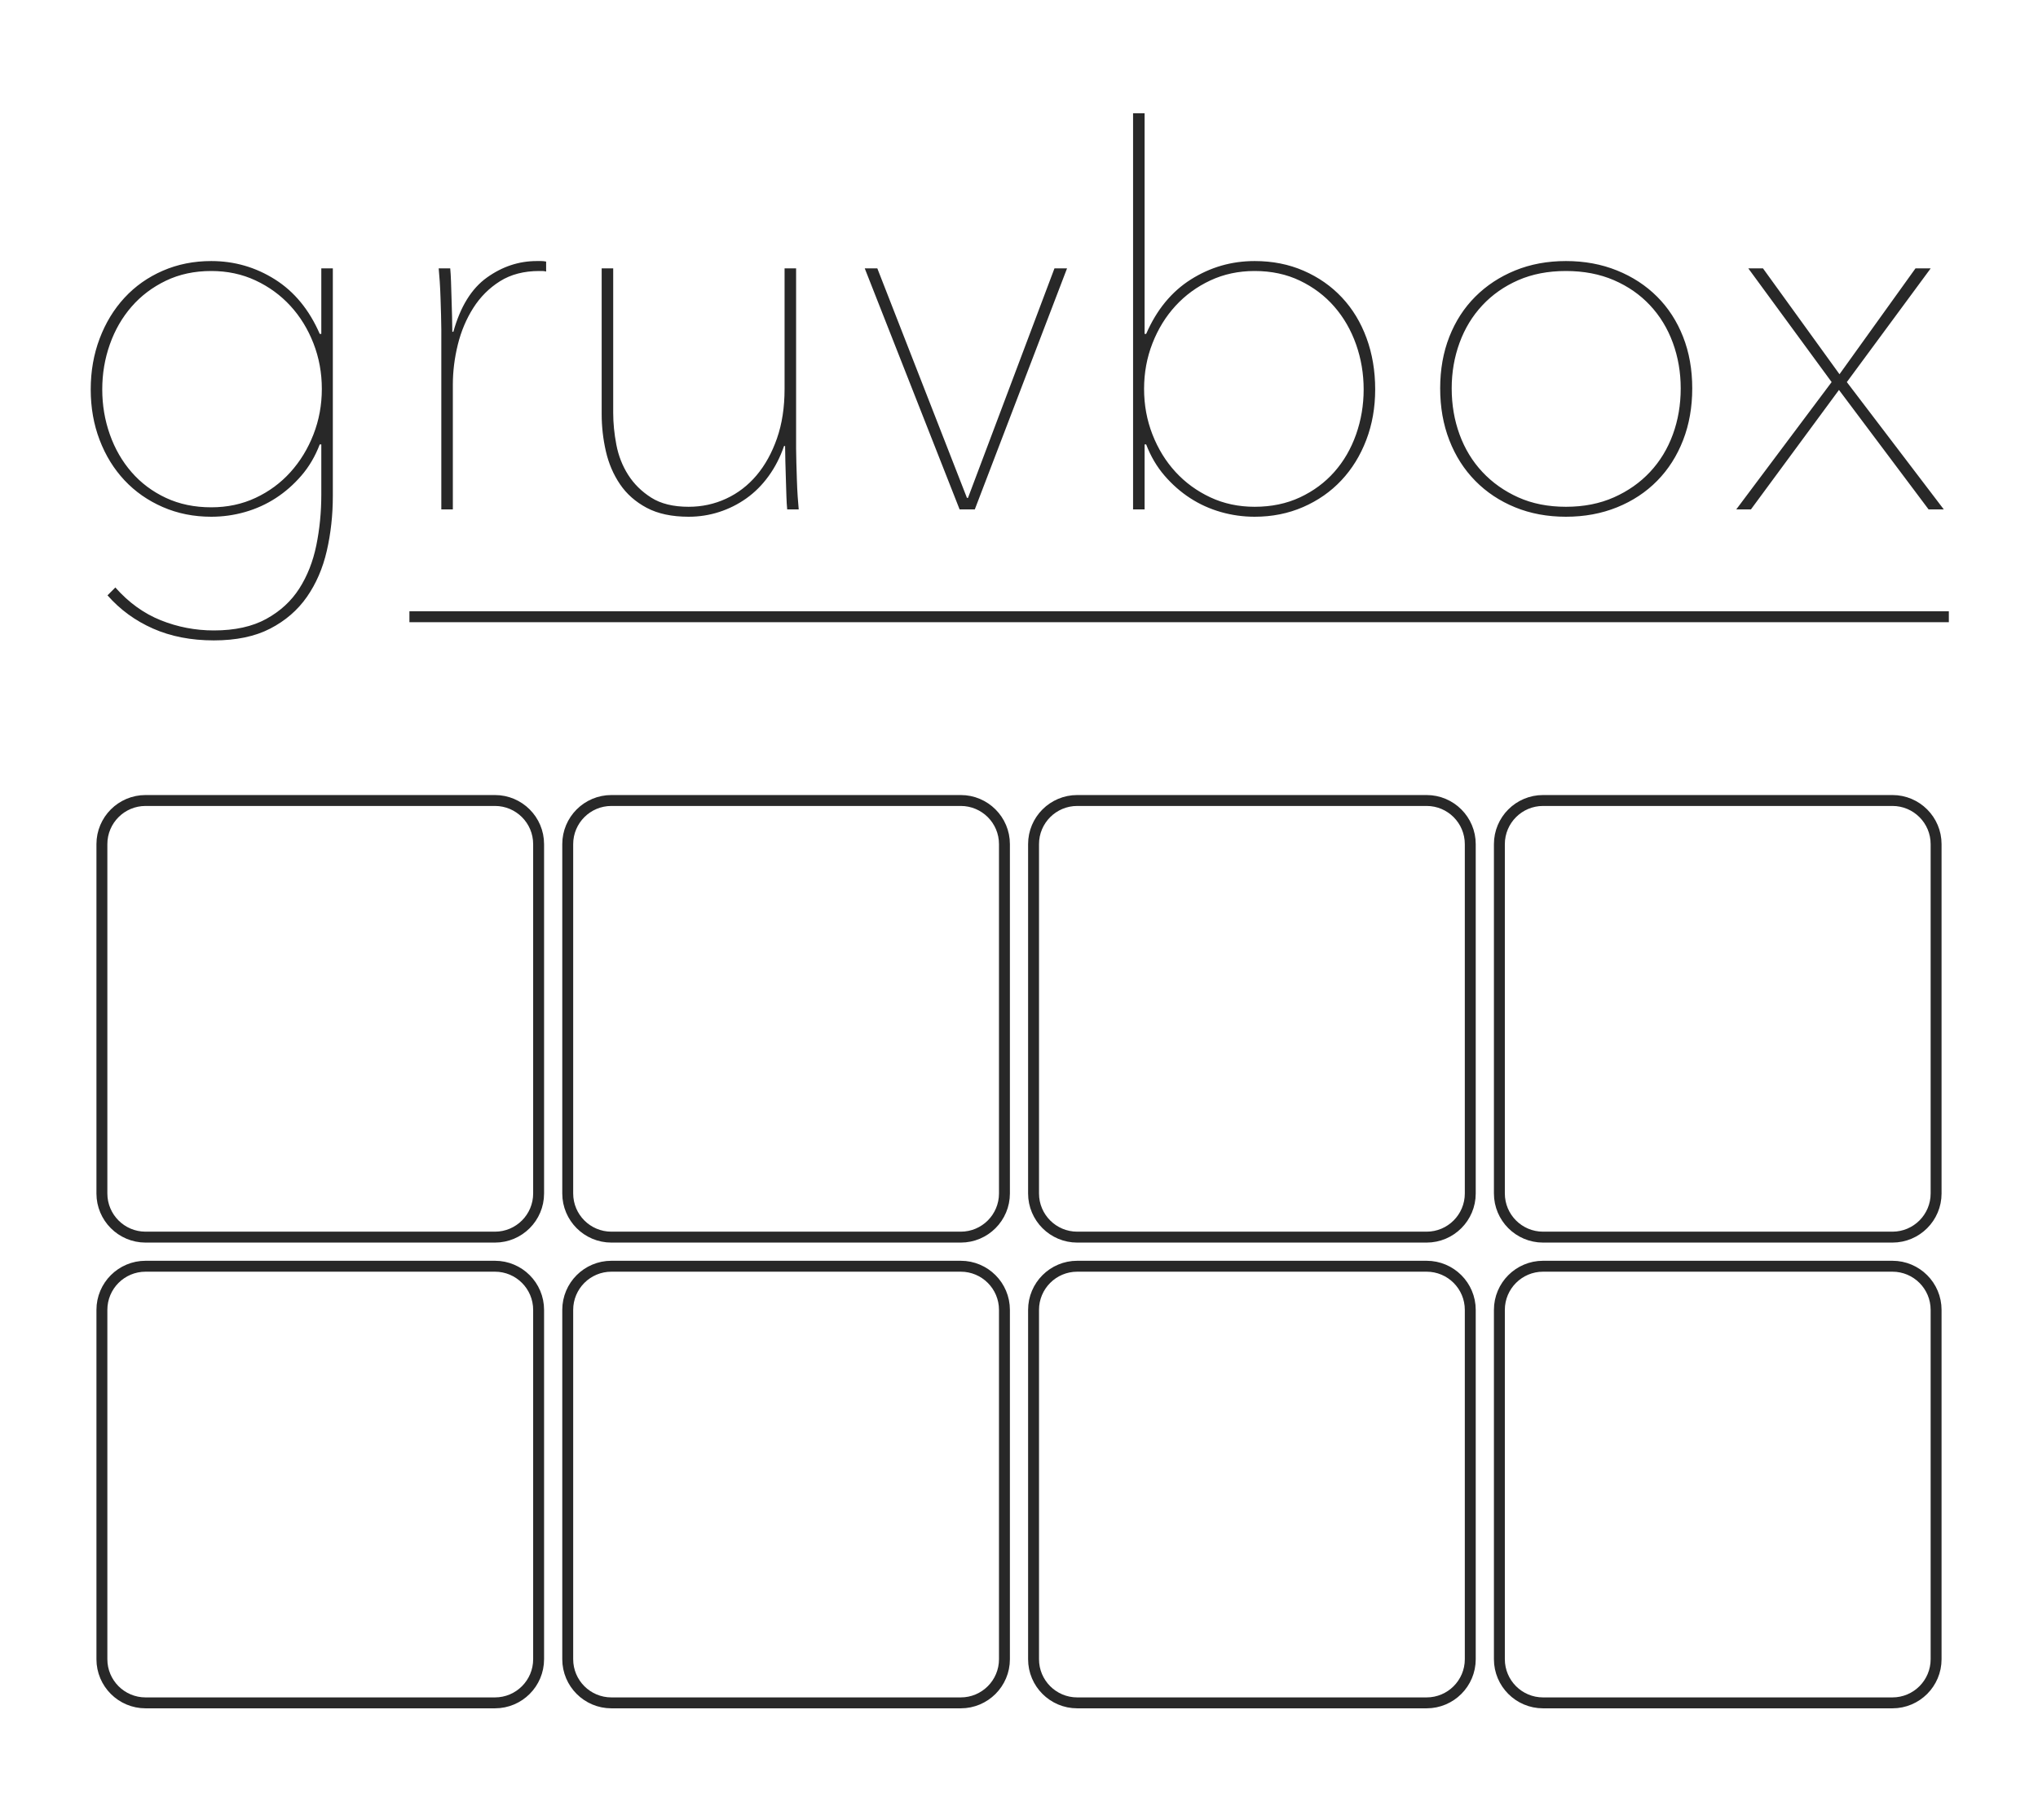
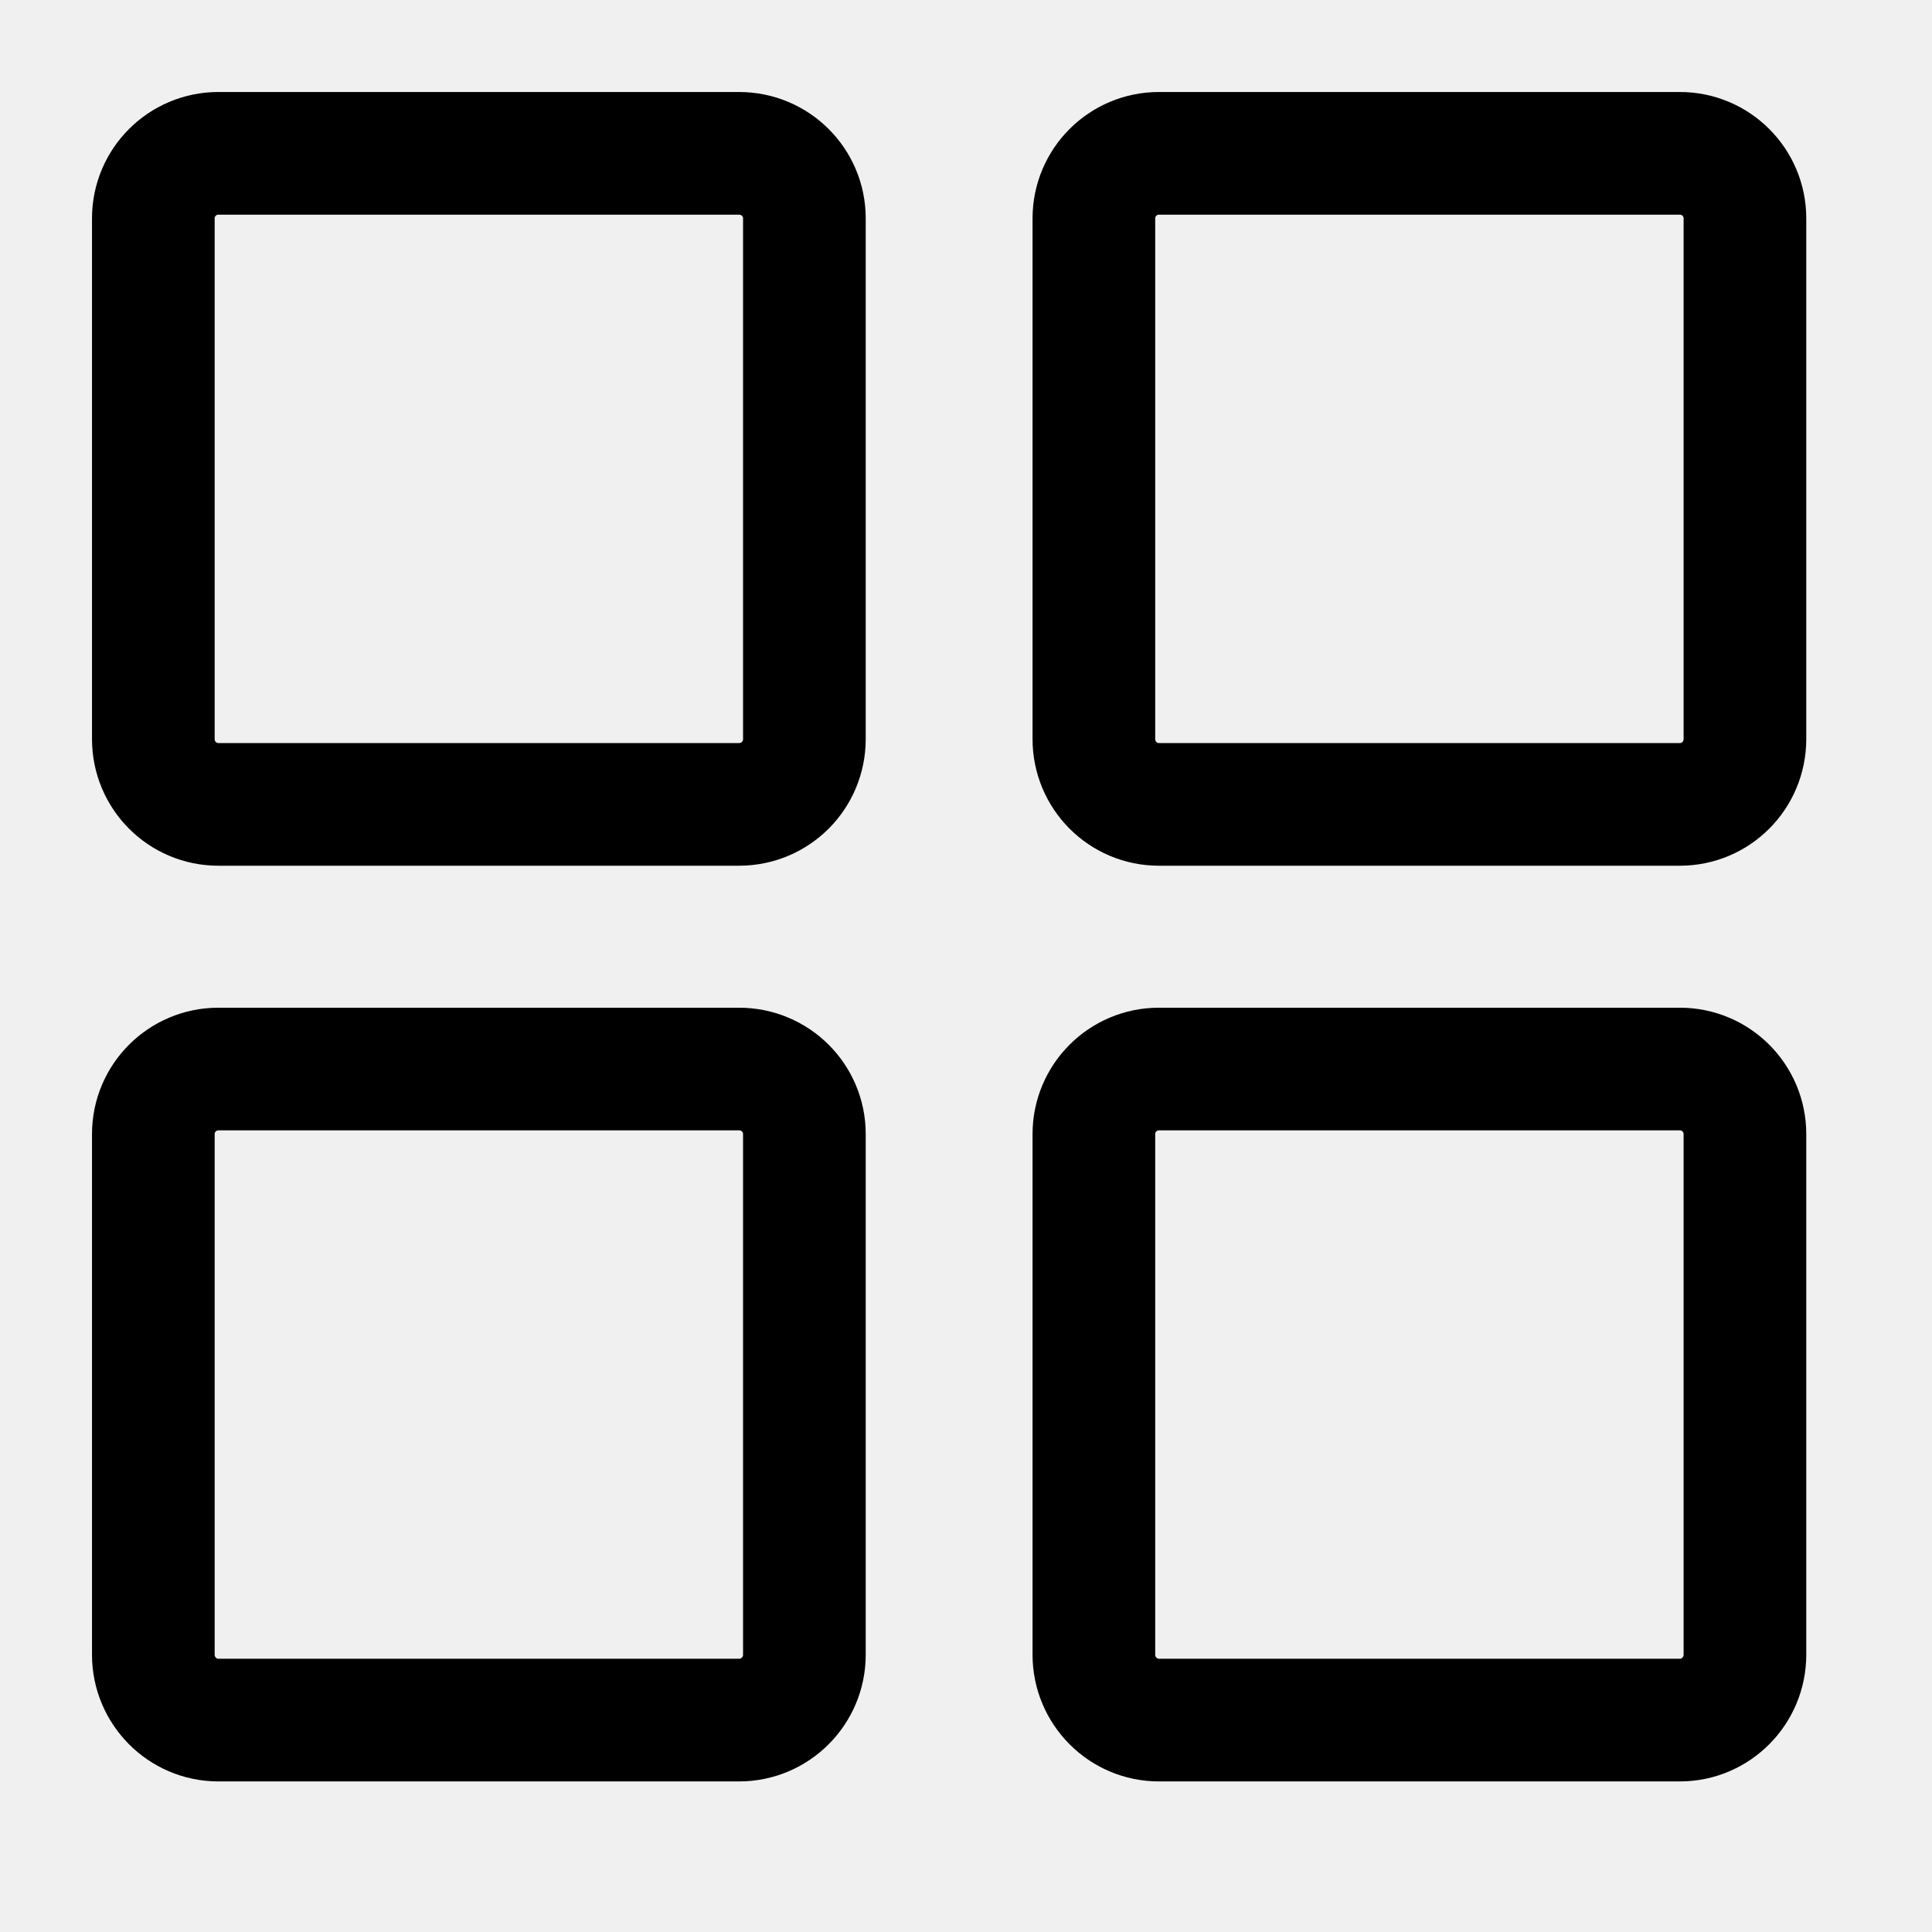
- <svg xmlns="http://www.w3.org/2000/svg" xmlns:xlink="http://www.w3.org/1999/xlink" width="280px" height="250px" viewBox="0 0 280 250" version="1.1">
-   <defs>
-     <rect id="path-1" x="0" y="0" width="60" height="60" rx="6" />
-     <rect id="path-2" x="192" y="0" width="60" height="60" rx="6" />
-     <rect id="path-3" x="128" y="0" width="60" height="60" rx="6" />
-     <rect id="path-4" x="64" y="0" width="60" height="60" rx="6" />
-     <rect id="path-5" x="0" y="64" width="60" height="60" rx="6" />
-     <rect id="path-6" x="128" y="64" width="60" height="60" rx="6" />
-     <rect id="path-7" x="64" y="64" width="60" height="60" rx="6" />
-     <rect id="path-8" x="192" y="64" width="60" height="60" rx="6" />
-   </defs>
-   <g id="Page-1" stroke="none" stroke-width="1" fill="none" fill-rule="evenodd">
-     <g id="Desktop-Landscape" transform="translate(-726, -368)">
-       <rect id="Rectangle-18" fill="#FFFFFF" x="612" y="200" width="544" height="542" />
-       <g id="Group-+-gruvbox-copy-+-Line-Copy-2-Copy" transform="translate(738, 383)">
-         <g id="Group" transform="translate(2, 95)">
-           <g id="Rectangle-2-Copy-7">
-             <use stroke="#282828" stroke-width="1.5" xlink:href="#path-1" />
-             <use stroke="none" xlink:href="#path-1" />
-             <use stroke="none" xlink:href="#path-1" />
-           </g>
-           <g id="Rectangle-2-Copy-4">
-             <use stroke="#282828" stroke-width="1.5" xlink:href="#path-2" />
-             <use stroke="none" xlink:href="#path-2" />
-             <use stroke="none" xlink:href="#path-2" />
-           </g>
-           <g id="Rectangle-2-Copy-5">
-             <use stroke="#282828" stroke-width="1.5" xlink:href="#path-3" />
-             <use stroke="none" xlink:href="#path-3" />
-             <use stroke="none" xlink:href="#path-3" />
-           </g>
-           <g id="Rectangle-2-Copy-6">
-             <use stroke="#282828" stroke-width="1.5" xlink:href="#path-4" />
-             <use stroke="none" xlink:href="#path-4" />
-             <use stroke="none" xlink:href="#path-4" />
-           </g>
-           <g id="Rectangle-2-Copy-3">
-             <use stroke="#282828" stroke-width="1.5" xlink:href="#path-5" />
-             <use stroke="none" xlink:href="#path-5" />
-             <use stroke="none" xlink:href="#path-5" />
-           </g>
-           <g id="Rectangle-2-Copy-2">
-             <use stroke="#282828" stroke-width="1.5" xlink:href="#path-6" />
-             <use stroke="none" xlink:href="#path-6" />
-             <use stroke="none" xlink:href="#path-6" />
-           </g>
-           <g id="Rectangle-2-Copy">
-             <use stroke="#282828" stroke-width="1.5" xlink:href="#path-7" />
-             <use stroke="none" xlink:href="#path-7" />
-             <use stroke="none" xlink:href="#path-7" />
-           </g>
-           <g id="Rectangle-2">
-             <use stroke="#282828" stroke-width="1.5" xlink:href="#path-8" />
-             <use stroke="none" xlink:href="#path-8" />
-             <use stroke="none" xlink:href="#path-8" />
-           </g>
-         </g>
-         <g id="gruvbox-copy-+-Line-Copy-2">
-           <path d="M45,69.75 L255,69.75" id="Line-Copy-2" stroke="#282828" stroke-width="1.5" stroke-linecap="square" />
-           <path d="M32.144,46.072 L31.928,46.072 C31.304,47.704 30.464,49.132 29.408,50.356 C28.352,51.58 27.176,52.612 25.88,53.452 C24.584,54.292 23.18,54.928 21.668,55.36 C20.156,55.792 18.608,56.008 17.024,56.008 C14.624,56.008 12.404,55.564 10.364,54.676 C8.324,53.788 6.572,52.564 5.108,51.004 C3.644,49.444 2.504,47.596 1.688,45.46 C0.872,43.324 0.464,41.008 0.464,38.512 C0.464,36.016 0.872,33.688 1.688,31.528 C2.504,29.368 3.644,27.496 5.108,25.912 C6.572,24.328 8.324,23.092 10.364,22.204 C12.404,21.316 14.624,20.872 17.024,20.872 C20.192,20.872 23.108,21.712 25.772,23.392 C28.436,25.072 30.488,27.568 31.928,30.88 L32.144,30.88 L32.144,21.88 L33.728,21.88 L33.728,53.128 C33.728,55.768 33.452,58.288 32.9,60.688 C32.348,63.088 31.436,65.2 30.164,67.024 C28.892,68.848 27.212,70.3 25.124,71.38 C23.036,72.46 20.456,73 17.384,73 C14.264,73 11.48,72.46 9.032,71.38 C6.584,70.3 4.496,68.776 2.768,66.808 L3.848,65.728 C5.672,67.792 7.748,69.292 10.076,70.228 C12.404,71.164 14.84,71.632 17.384,71.632 C20.264,71.632 22.664,71.104 24.584,70.048 C26.504,68.992 28.016,67.6 29.12,65.872 C30.224,64.144 31.004,62.164 31.46,59.932 C31.916,57.7 32.144,55.384 32.144,52.984 L32.144,46.072 Z M2.048,38.512 C2.048,40.672 2.396,42.736 3.092,44.704 C3.788,46.672 4.784,48.4 6.08,49.888 C7.376,51.376 8.948,52.552 10.796,53.416 C12.644,54.28 14.72,54.712 17.024,54.712 C19.232,54.712 21.26,54.28 23.108,53.416 C24.956,52.552 26.552,51.376 27.896,49.888 C29.24,48.4 30.296,46.672 31.064,44.704 C31.832,42.736 32.216,40.648 32.216,38.44 C32.216,36.232 31.832,34.144 31.064,32.176 C30.296,30.208 29.24,28.492 27.896,27.028 C26.552,25.564 24.956,24.4 23.108,23.536 C21.26,22.672 19.232,22.24 17.024,22.24 C14.72,22.24 12.644,22.684 10.796,23.572 C8.948,24.46 7.376,25.648 6.08,27.136 C4.784,28.624 3.788,30.352 3.092,32.32 C2.396,34.288 2.048,36.352 2.048,38.512 L2.048,38.512 Z M50.288,30.592 C51.248,27.136 52.784,24.652 54.896,23.14 C57.008,21.628 59.288,20.872 61.736,20.872 L62.384,20.872 C62.576,20.872 62.792,20.896 63.032,20.944 L63.032,22.312 C62.84,22.264 62.66,22.24 62.492,22.24 L62.096,22.24 C59.984,22.24 58.184,22.708 56.696,23.644 C55.208,24.58 53.984,25.804 53.024,27.316 C52.064,28.828 51.356,30.508 50.9,32.356 C50.444,34.204 50.216,36.04 50.216,37.864 L50.216,55 L48.632,55 L48.632,30.232 C48.632,29.704 48.62,29.056 48.596,28.288 C48.572,27.52 48.548,26.74 48.524,25.948 C48.5,25.156 48.464,24.4 48.416,23.68 C48.368,22.96 48.32,22.36 48.272,21.88 L49.856,21.88 C49.904,22.36 49.94,22.96 49.964,23.68 C49.988,24.4 50.012,25.18 50.036,26.02 C50.06,26.86 50.084,27.676 50.108,28.468 C50.132,29.26 50.144,29.968 50.144,30.592 L50.288,30.592 Z M95.72,46.288 C95.192,47.824 94.484,49.204 93.596,50.428 C92.708,51.652 91.688,52.672 90.536,53.488 C89.384,54.304 88.136,54.928 86.792,55.36 C85.448,55.792 84.056,56.008 82.616,56.008 C80.312,56.008 78.392,55.6 76.856,54.784 C75.32,53.968 74.096,52.888 73.184,51.544 C72.272,50.2 71.624,48.688 71.24,47.008 C70.856,45.328 70.664,43.624 70.664,41.896 L70.664,21.88 L72.248,21.88 L72.248,41.752 C72.248,43.144 72.392,44.596 72.68,46.108 C72.968,47.62 73.508,49 74.3,50.248 C75.092,51.496 76.148,52.54 77.468,53.38 C78.788,54.22 80.504,54.64 82.616,54.64 C84.44,54.64 86.156,54.268 87.764,53.524 C89.372,52.78 90.764,51.712 91.94,50.32 C93.116,48.928 94.052,47.236 94.748,45.244 C95.444,43.252 95.792,40.984 95.792,38.44 L95.792,21.88 L97.376,21.88 L97.376,46.648 C97.376,47.176 97.388,47.824 97.412,48.592 C97.436,49.36 97.46,50.14 97.484,50.932 C97.508,51.724 97.544,52.48 97.592,53.2 C97.64,53.92 97.688,54.52 97.736,55 L96.152,55 C96.104,54.52 96.068,53.92 96.044,53.2 C96.02,52.48 95.996,51.7 95.972,50.86 C95.948,50.02 95.924,49.204 95.9,48.412 C95.876,47.62 95.864,46.912 95.864,46.288 L95.72,46.288 Z M121.928,55 L119.84,55 L106.808,21.88 L108.536,21.88 L120.848,53.416 L120.992,53.416 L132.872,21.88 L134.6,21.88 L121.928,55 Z M145.472,30.88 C146.912,27.568 148.964,25.072 151.628,23.392 C154.292,21.712 157.208,20.872 160.376,20.872 C162.824,20.872 165.068,21.316 167.108,22.204 C169.148,23.092 170.9,24.316 172.364,25.876 C173.828,27.436 174.956,29.296 175.748,31.456 C176.54,33.616 176.936,35.968 176.936,38.512 C176.936,41.008 176.528,43.324 175.712,45.46 C174.896,47.596 173.756,49.444 172.292,51.004 C170.828,52.564 169.076,53.788 167.036,54.676 C164.996,55.564 162.776,56.008 160.376,56.008 C158.792,56.008 157.244,55.792 155.732,55.36 C154.22,54.928 152.816,54.292 151.52,53.452 C150.224,52.612 149.048,51.58 147.992,50.356 C146.936,49.132 146.096,47.704 145.472,46.072 L145.256,46.072 L145.256,55 L143.672,55 L143.672,0.568 L145.256,0.568 L145.256,30.88 L145.472,30.88 Z M175.352,38.512 C175.352,36.352 175.004,34.288 174.308,32.32 C173.612,30.352 172.616,28.624 171.32,27.136 C170.024,25.648 168.452,24.46 166.604,23.572 C164.756,22.684 162.68,22.24 160.376,22.24 C158.168,22.24 156.14,22.672 154.292,23.536 C152.444,24.4 150.848,25.564 149.504,27.028 C148.16,28.492 147.104,30.208 146.336,32.176 C145.568,34.144 145.184,36.232 145.184,38.44 C145.184,40.648 145.568,42.736 146.336,44.704 C147.104,46.672 148.16,48.388 149.504,49.852 C150.848,51.316 152.444,52.48 154.292,53.344 C156.14,54.208 158.168,54.64 160.376,54.64 C162.68,54.64 164.756,54.208 166.604,53.344 C168.452,52.48 170.024,51.316 171.32,49.852 C172.616,48.388 173.612,46.672 174.308,44.704 C175.004,42.736 175.352,40.672 175.352,38.512 L175.352,38.512 Z M220.496,38.368 C220.496,40.96 220.076,43.336 219.236,45.496 C218.396,47.656 217.208,49.516 215.672,51.076 C214.136,52.636 212.3,53.848 210.164,54.712 C208.028,55.576 205.688,56.008 203.144,56.008 C200.6,56.008 198.272,55.576 196.16,54.712 C194.048,53.848 192.224,52.636 190.688,51.076 C189.152,49.516 187.964,47.656 187.124,45.496 C186.284,43.336 185.864,40.96 185.864,38.368 C185.864,35.776 186.284,33.412 187.124,31.276 C187.964,29.14 189.152,27.304 190.688,25.768 C192.224,24.232 194.048,23.032 196.16,22.168 C198.272,21.304 200.6,20.872 203.144,20.872 C205.688,20.872 208.028,21.304 210.164,22.168 C212.3,23.032 214.136,24.232 215.672,25.768 C217.208,27.304 218.396,29.14 219.236,31.276 C220.076,33.412 220.496,35.776 220.496,38.368 L220.496,38.368 Z M218.912,38.368 C218.912,36.16 218.552,34.072 217.832,32.104 C217.112,30.136 216.068,28.42 214.7,26.956 C213.332,25.492 211.676,24.34 209.732,23.5 C207.788,22.66 205.592,22.24 203.144,22.24 C200.696,22.24 198.512,22.66 196.592,23.5 C194.672,24.34 193.028,25.492 191.66,26.956 C190.292,28.42 189.248,30.136 188.528,32.104 C187.808,34.072 187.448,36.16 187.448,38.368 C187.448,40.624 187.808,42.736 188.528,44.704 C189.248,46.672 190.292,48.388 191.66,49.852 C193.028,51.316 194.672,52.48 196.592,53.344 C198.512,54.208 200.696,54.64 203.144,54.64 C205.592,54.64 207.788,54.208 209.732,53.344 C211.676,52.48 213.332,51.316 214.7,49.852 C216.068,48.388 217.112,46.672 217.832,44.704 C218.552,42.736 218.912,40.624 218.912,38.368 L218.912,38.368 Z M240.656,38.584 L228.56,55 L226.544,55 L239.648,37.504 L228.2,21.88 L230.216,21.88 L240.728,36.424 L251.168,21.88 L253.256,21.88 L241.736,37.504 L255.056,55 L252.968,55 L240.656,38.584 Z" id="gruvbox-copy" fill="#282828" />
-         </g>
-       </g>
-     </g>
+ <svg xmlns="http://www.w3.org/2000/svg" version="1.2" viewBox="0 0 63 63" width="63" height="63">
+   <style>
+ 		.s0 { fill: none;stroke: currentColor;stroke-width: 4 } 
+ 	</style>
+   <g id="Rectangle-2 copy">
+     <path id="path-2 copy" fill-rule="evenodd" class="s0" d="m37.79 5h16.99c1.17 0 2.12 0.95 2.12 2.12v16.98c0 1.18-0.95 2.13-2.12 2.13h-16.99c-1.17 0-2.12-0.95-2.12-2.13v-16.98c0-1.17 0.95-2.12 2.12-2.12z" />
+     <path id="path-3 copy" fill-rule="evenodd" class="s0" d="m7.12 5h16.98c1.18 0 2.13 0.95 2.13 2.12v16.98c0 1.18-0.95 2.13-2.13 2.13h-16.98c-1.17 0-2.12-0.95-2.12-2.13v-16.98c0-1.17 0.95-2.12 2.12-2.12z" />
+     <path id="path-6 copy" fill-rule="evenodd" class="s0" d="m7.12 34.86h16.98c1.18 0 2.13 0.95 2.13 2.12v16.98c0 1.17-0.95 2.13-2.13 2.13h-16.98c-1.17 0-2.12-0.96-2.12-2.13v-16.98c0-1.17 0.95-2.12 2.12-2.12z" />
+     <path id="path-8 copy 2" fill-rule="evenodd" class="s0" d="m37.79 34.86h16.99c1.17 0 2.12 0.95 2.12 2.12v16.98c0 1.17-0.95 2.13-2.12 2.13h-16.99c-1.17 0-2.12-0.96-2.12-2.13v-16.98c0-1.17 0.95-2.12 2.12-2.12z" />
  </g>
</svg>
